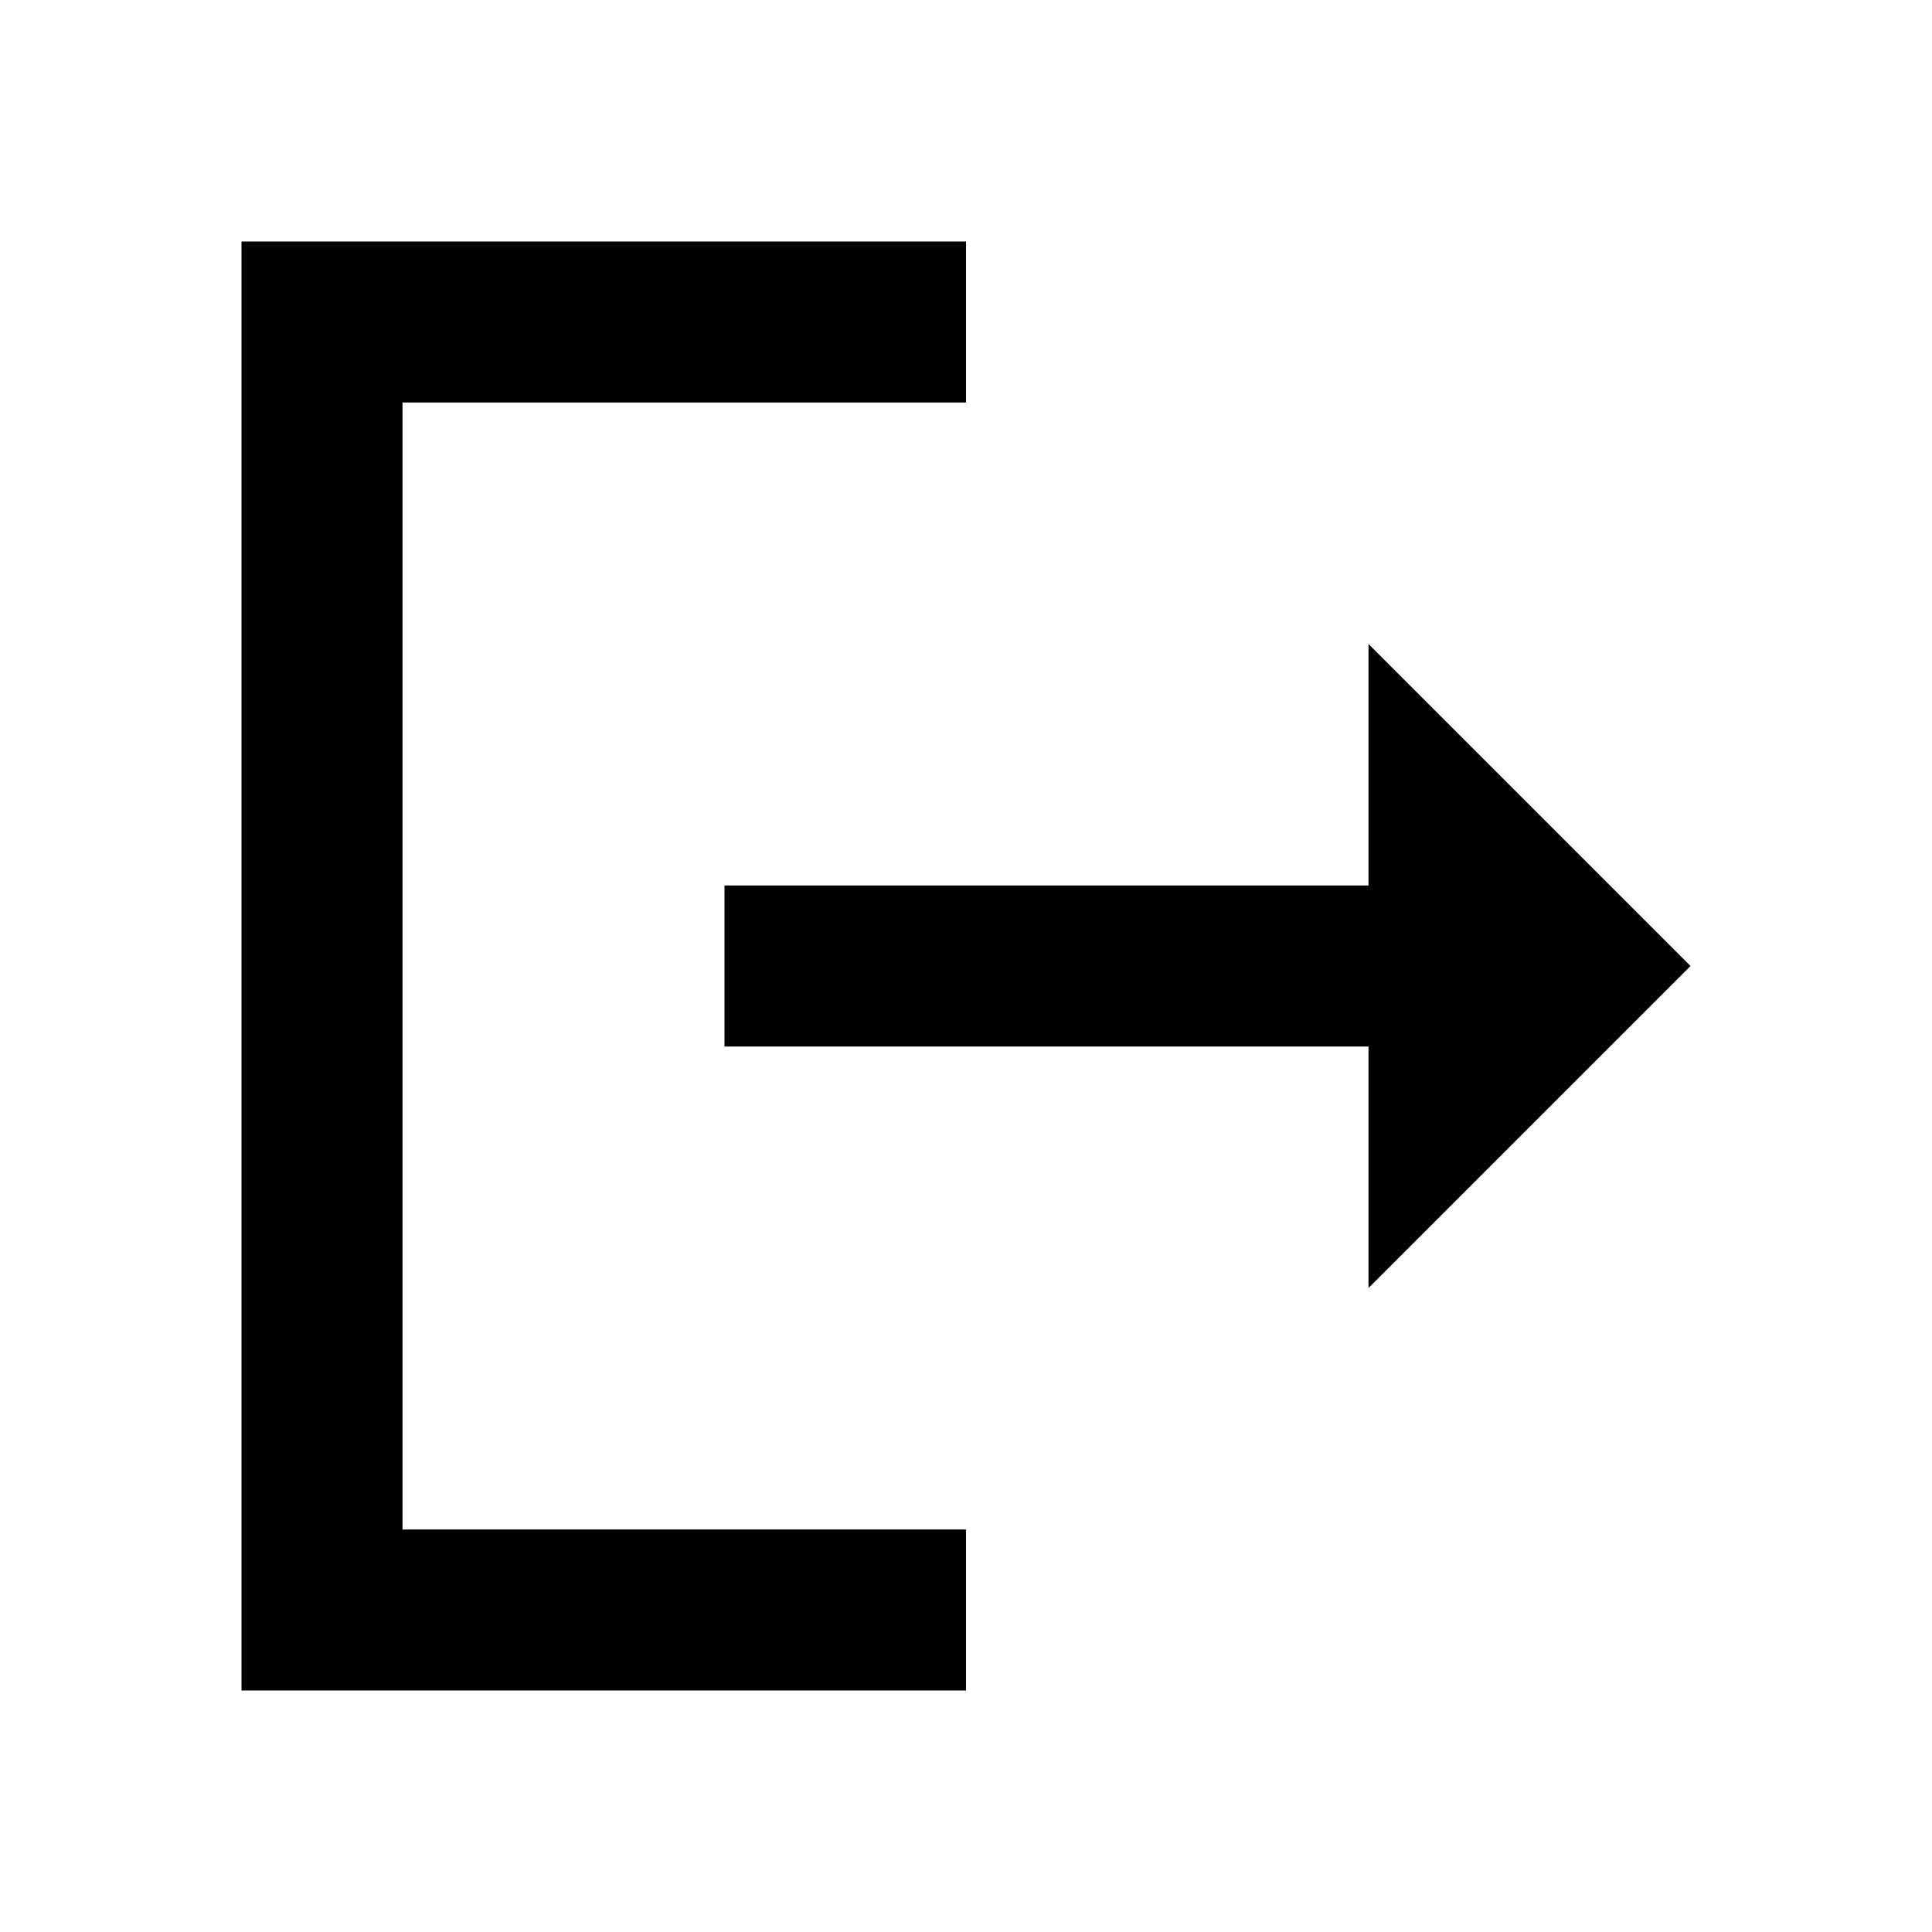
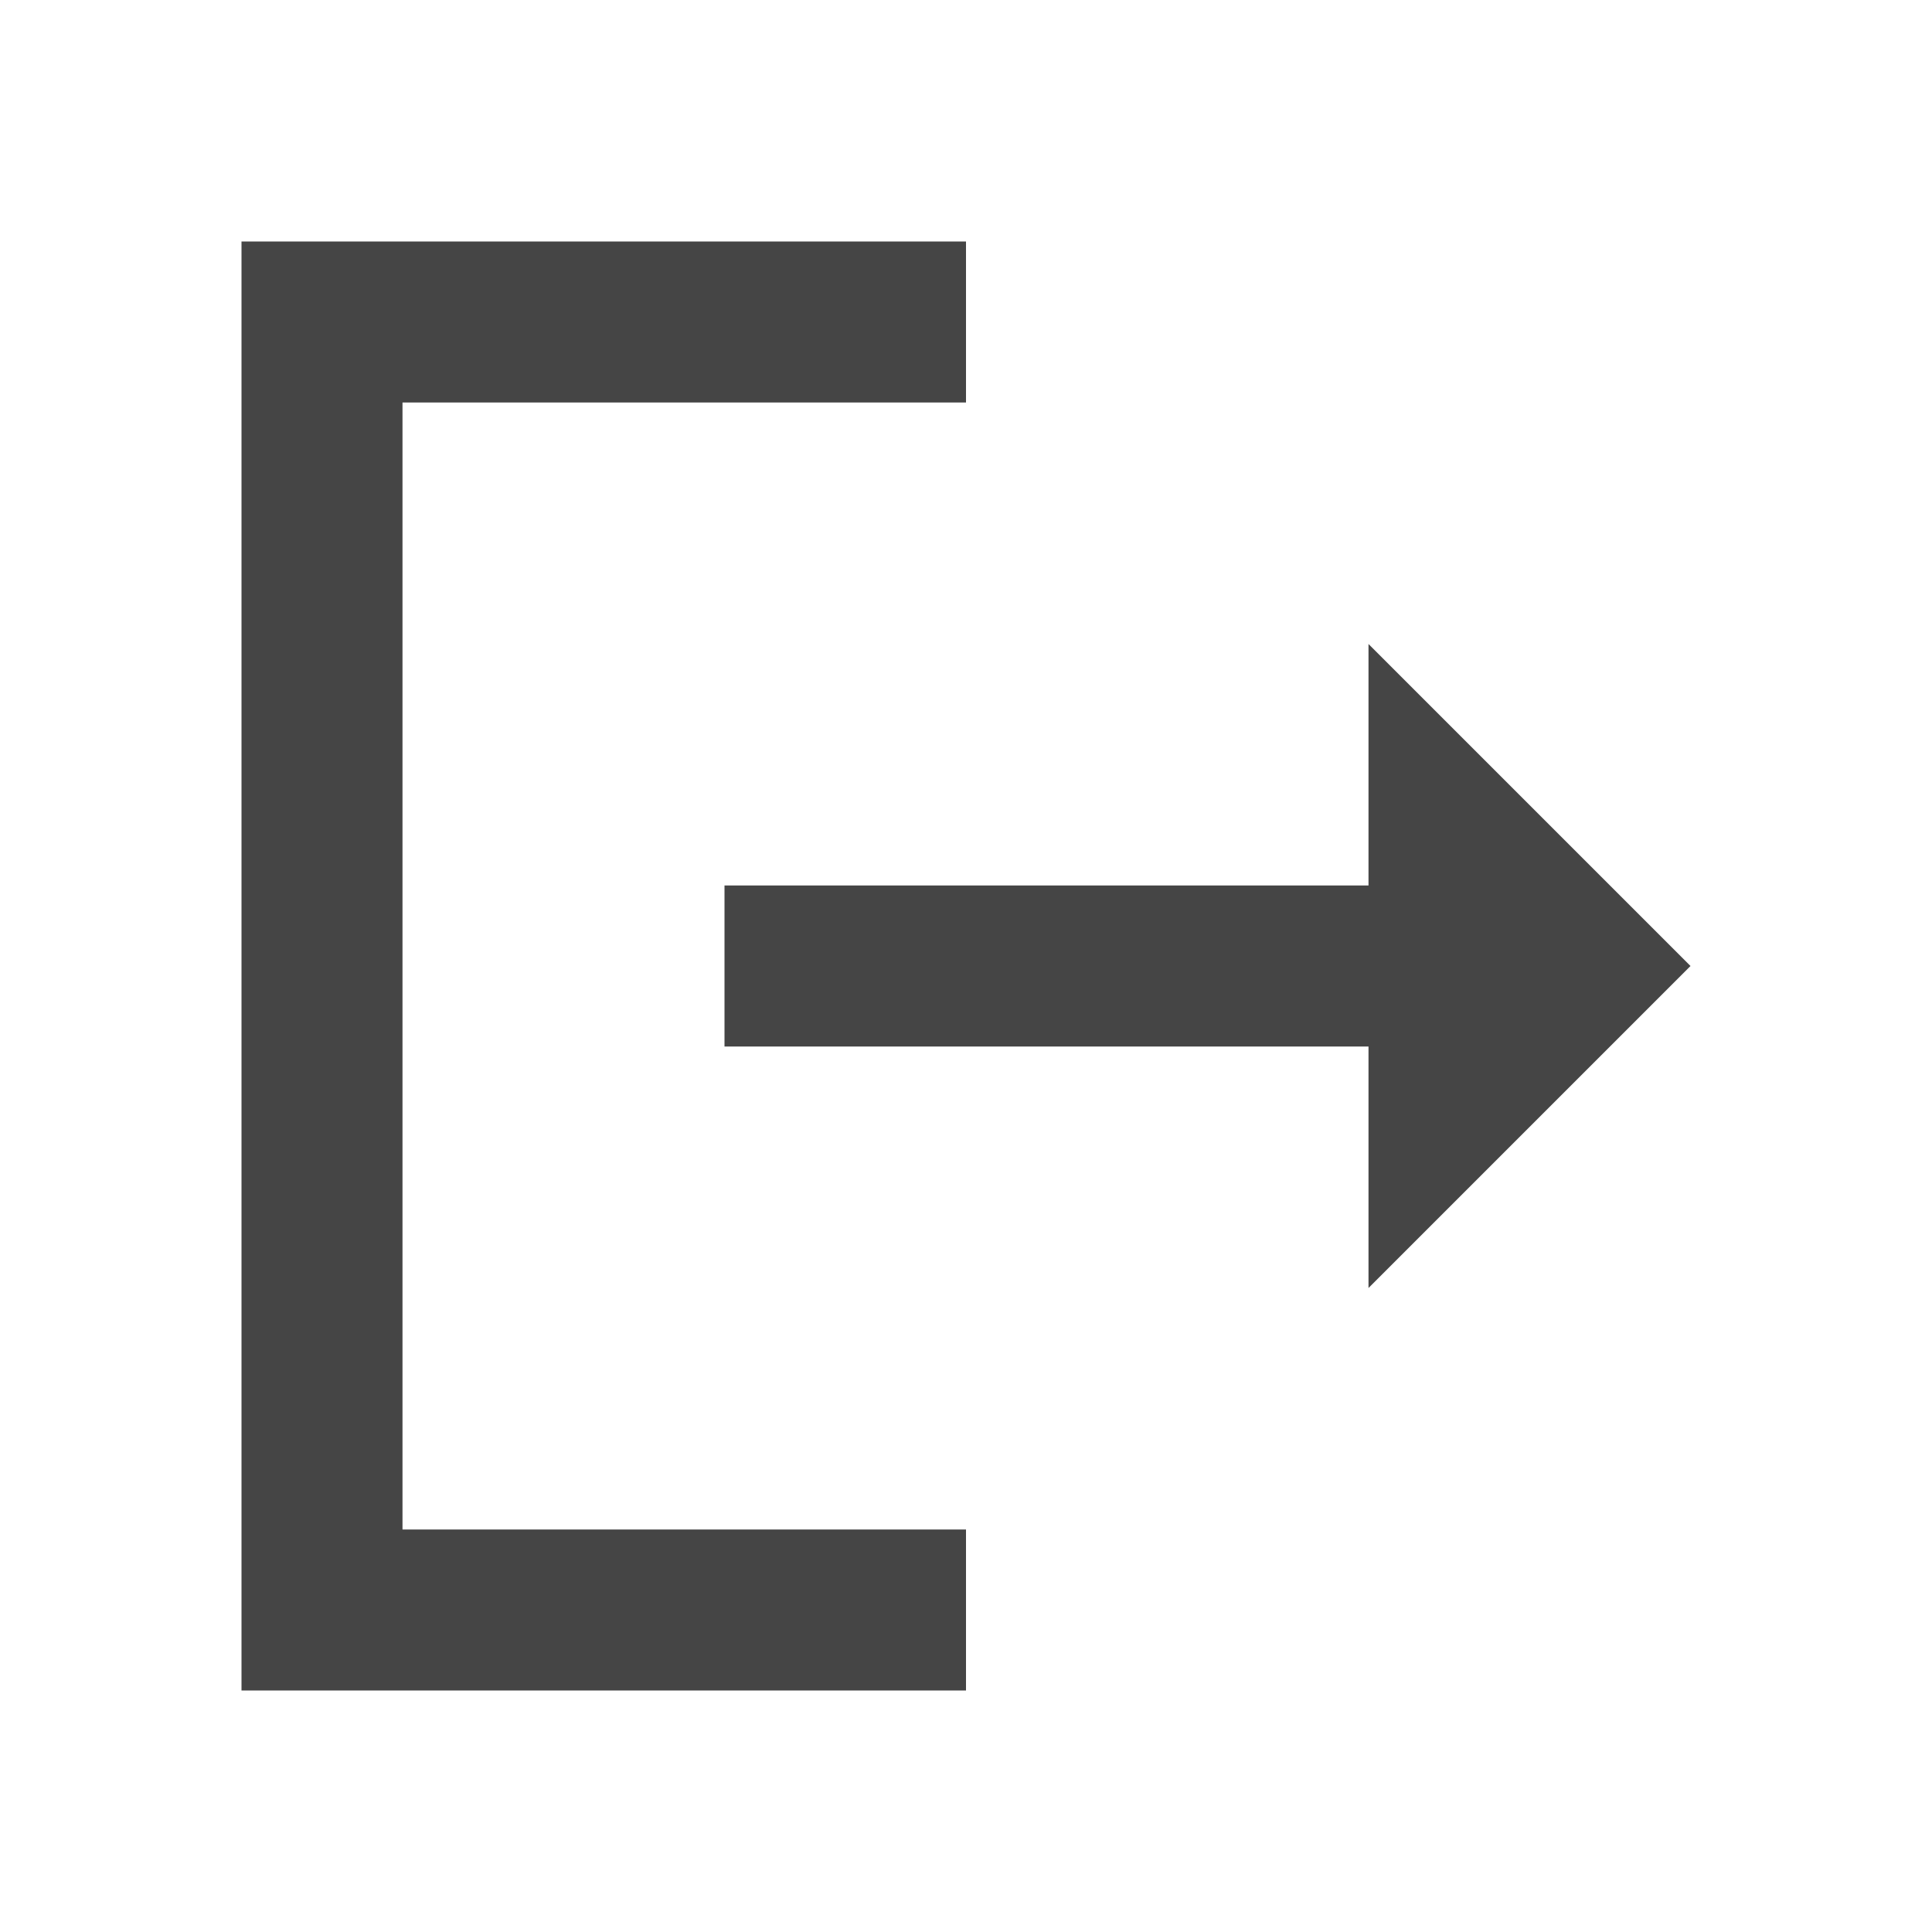
- <svg xmlns="http://www.w3.org/2000/svg" enable-background="new 0 0 24 24" height="48px" viewBox="0 0 24 24" width="48px" fill="#000000">
+ <svg xmlns="http://www.w3.org/2000/svg" enable-background="new 0 0 24 24" height="48px" viewBox="0 0 24 24" width="48px" fill="#454545">
  <g>
    <path d="M0,0h24v24H0V0z" fill="none" />
  </g>
  <g>
    <g>
      <polygon points="5,5 12,5 12,3 3,3 3,21 12,21 12,19 5,19" />
      <polygon points="21,12 17,8 17,11 9,11 9,13 17,13 17,16" />
    </g>
  </g>
</svg>
